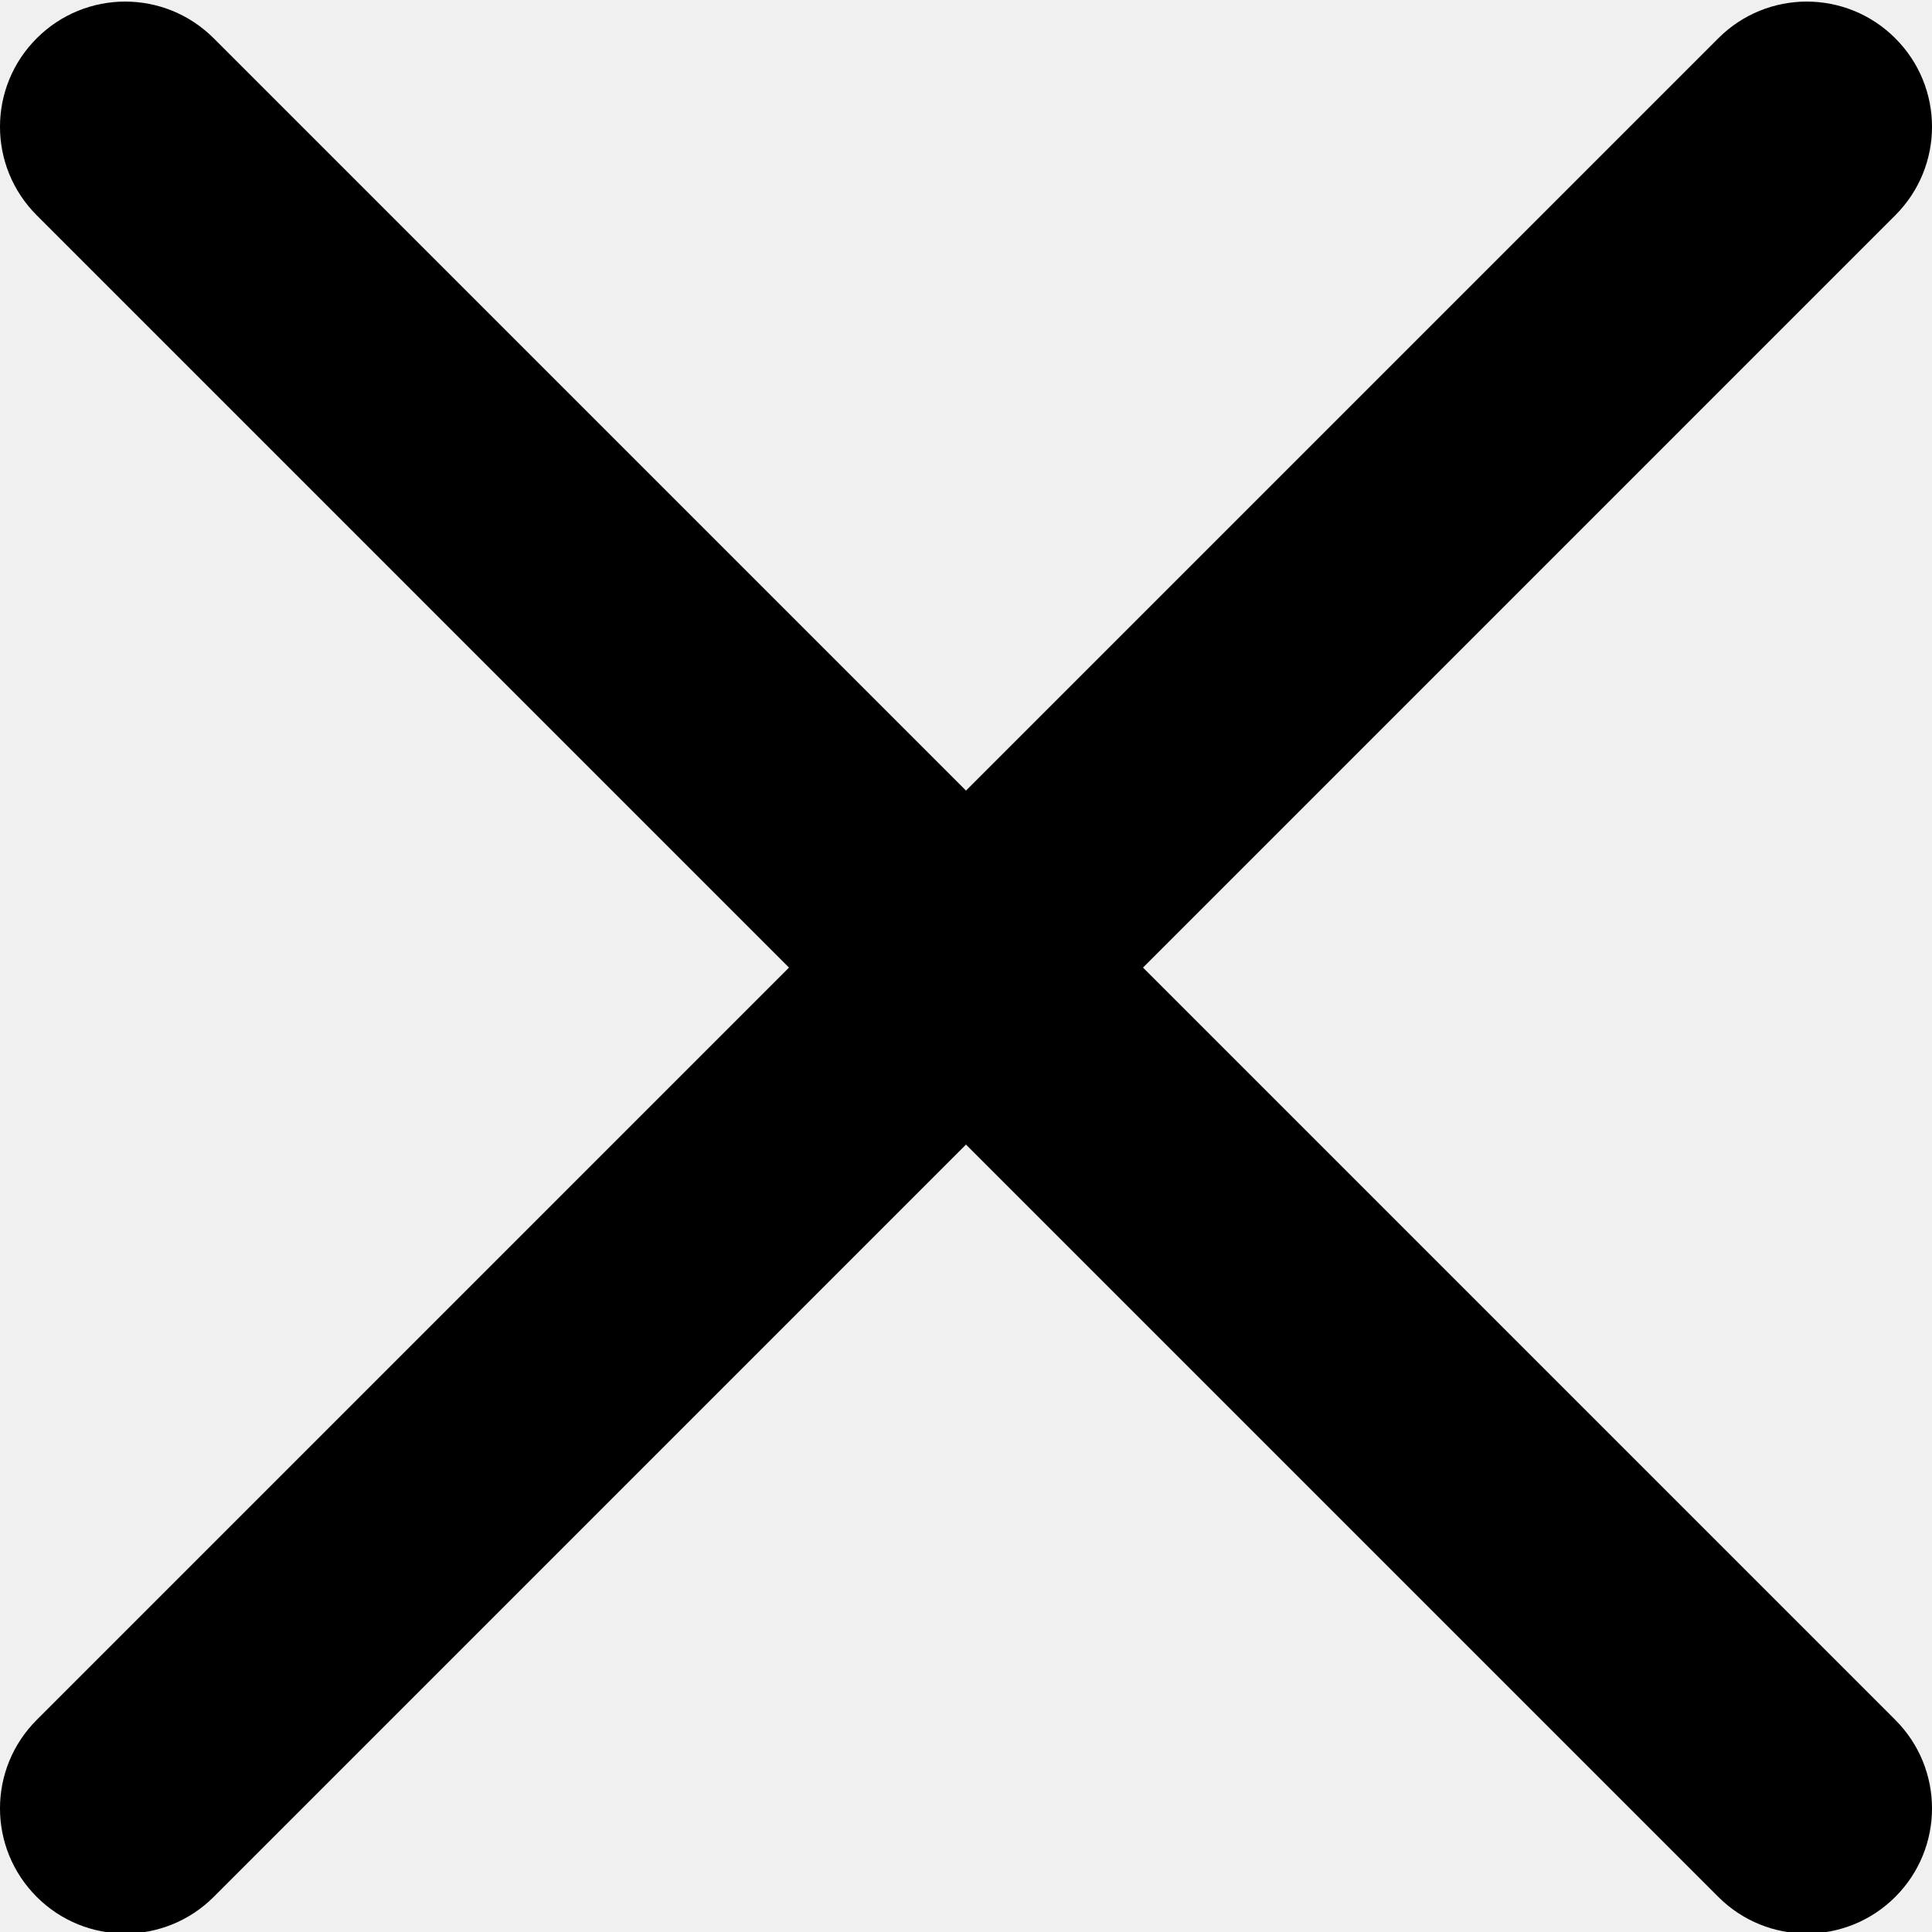
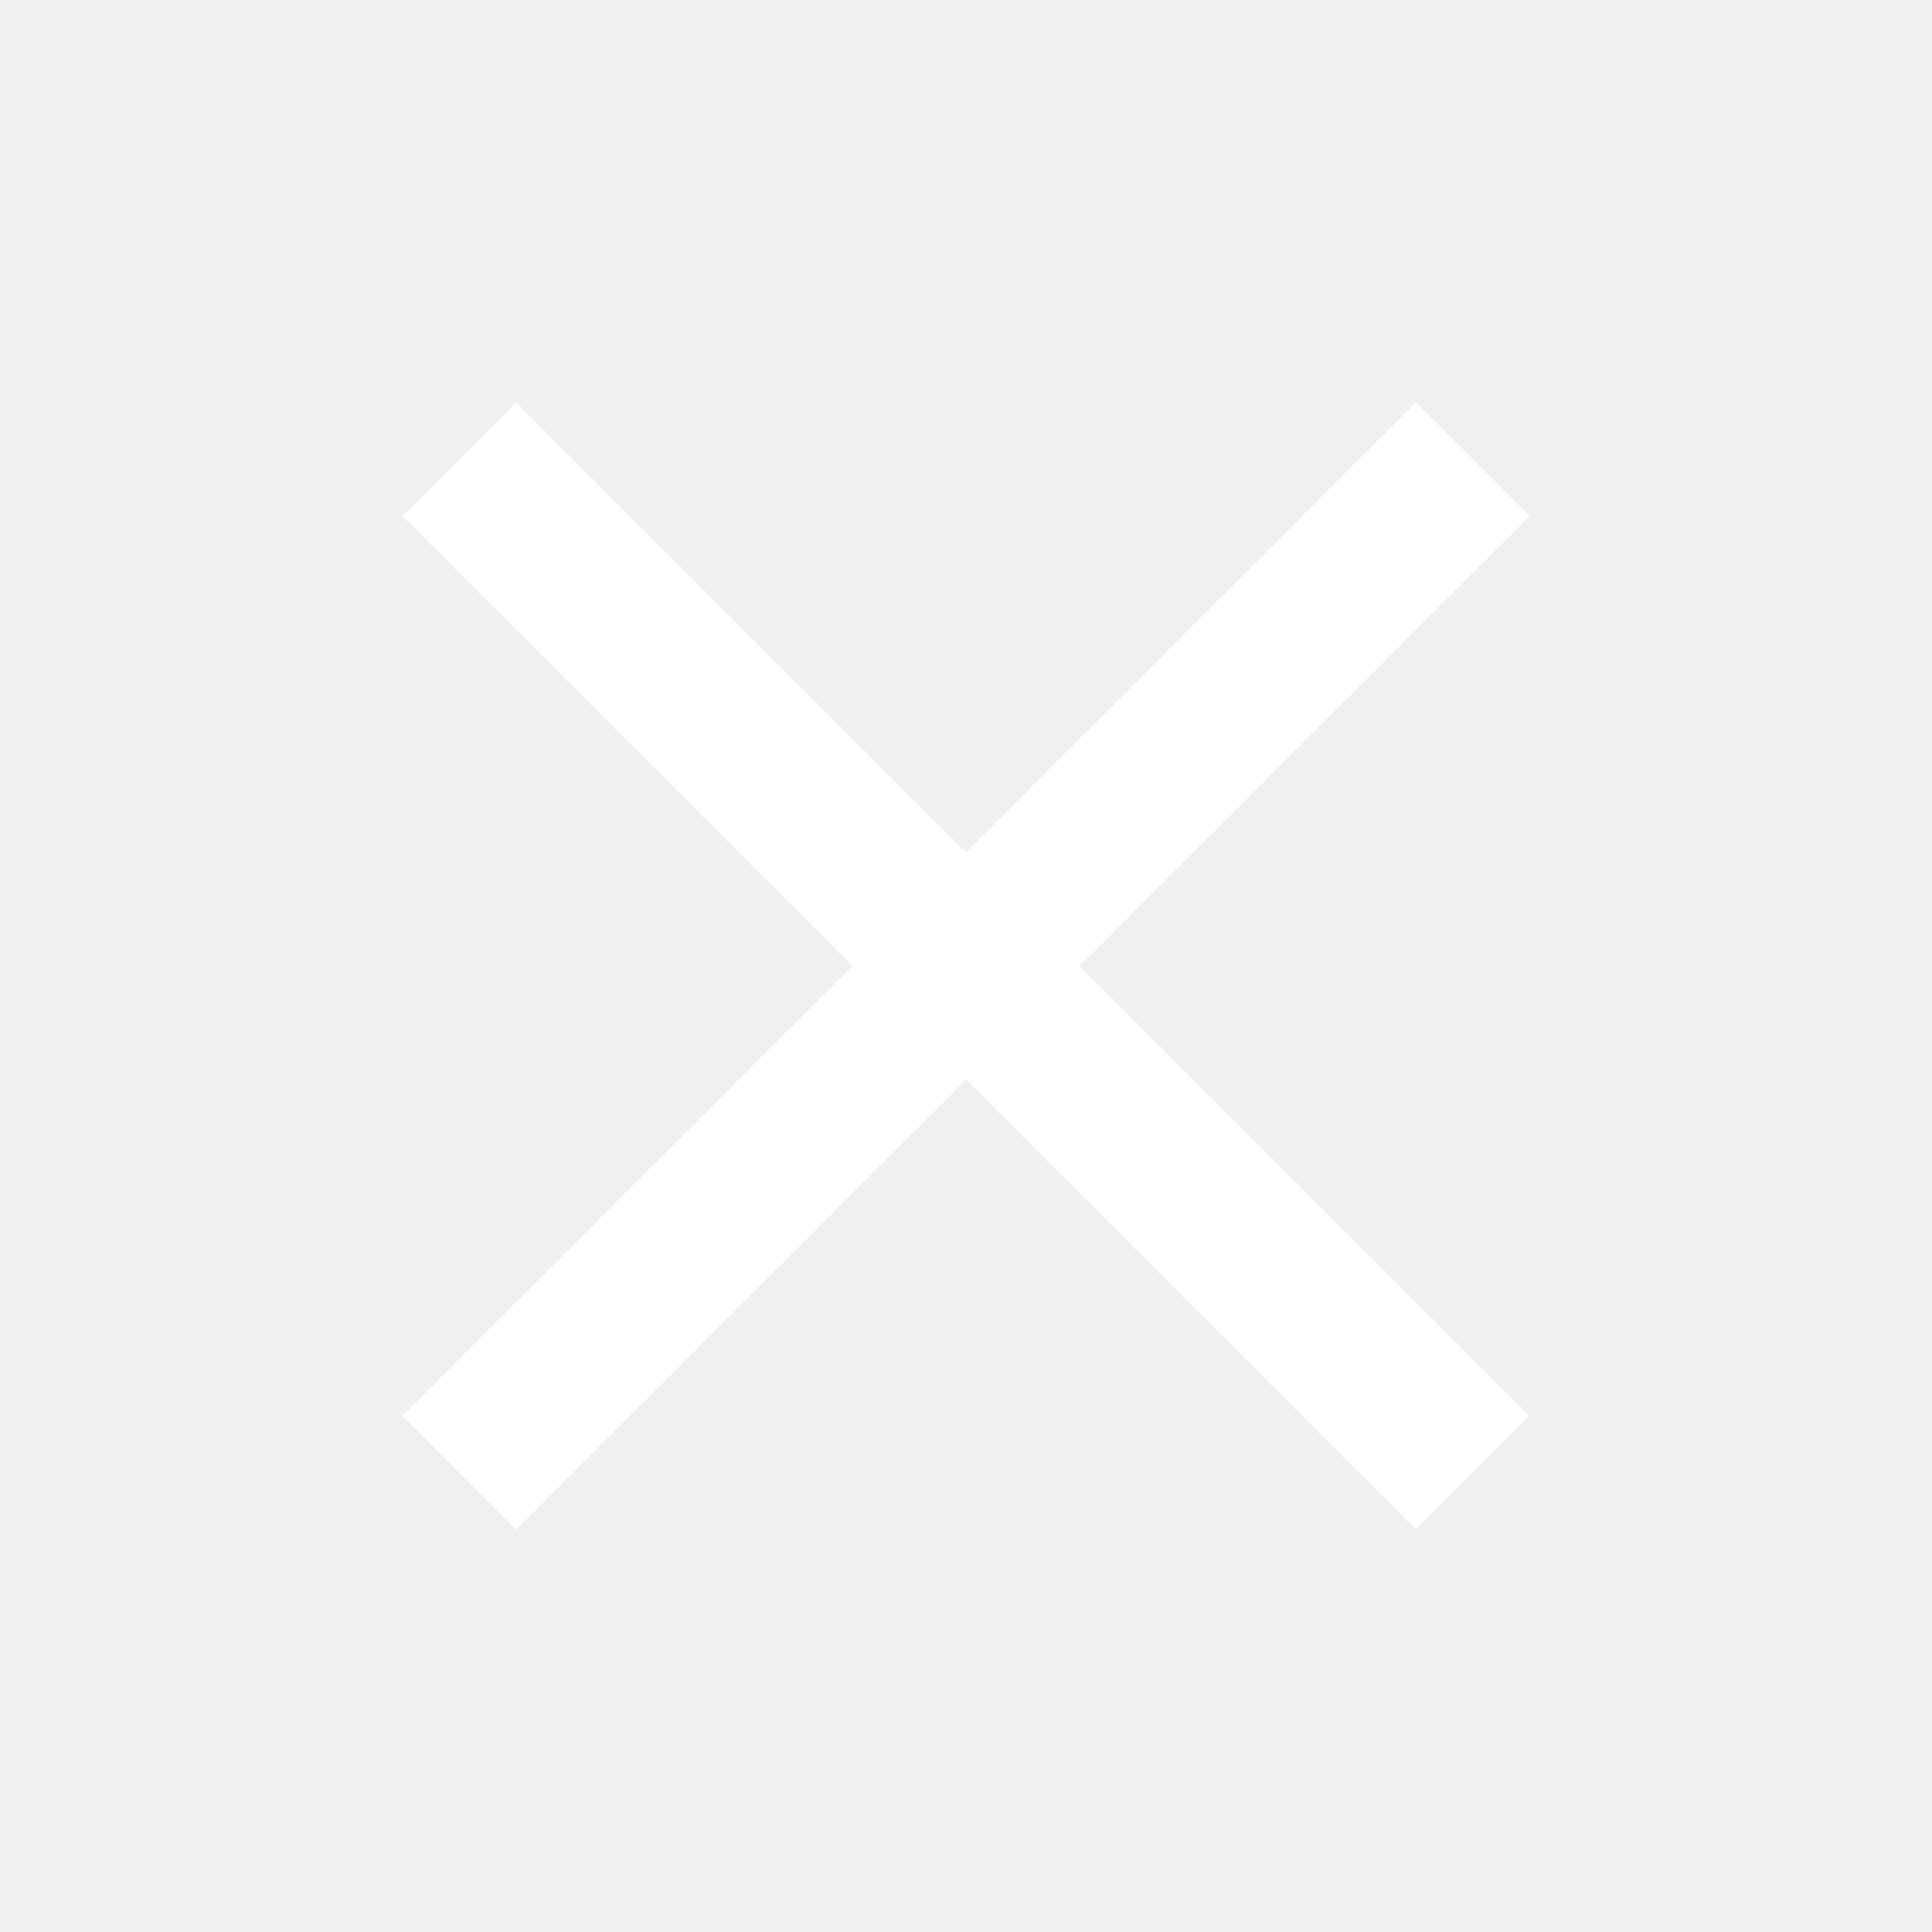
- <svg xmlns="http://www.w3.org/2000/svg" height="329pt" viewBox="0 0 329.269 329" width="329pt">
-   <path d="m194.801 164.77 128.211-128.215c8.344-8.34 8.344-21.824 0-30.164-8.34-8.34-21.824-8.34-30.164 0l-128.215 128.215-128.211-128.215c-8.344-8.34-21.824-8.34-30.164 0-8.344 8.34-8.344 21.824 0 30.164l128.211 128.215-128.211 128.215c-8.344 8.34-8.344 21.824 0 30.164 4.156 4.16 9.621 6.25 15.082 6.25 5.461 0 10.922-2.09 15.082-6.25l128.211-128.215 128.215 128.215c4.16 4.16 9.621 6.25 15.082 6.25 5.461 0 10.922-2.09 15.082-6.25 8.344-8.34 8.344-21.824 0-30.164zm0 0" />
+ <svg xmlns="http://www.w3.org/2000/svg" fill="#FFFFFF" height="24" viewBox="0 0 24 24" width="24">
+   <path d="M19 6.41L17.59 5 12 10.59 6.41 5 5 6.41 10.59 12 5 17.59 6.41 19 12 13.41 17.59 19 19 17.59 13.41 12z" />
+   <path d="M0 0h24v24H0z" fill="none" />
</svg>
